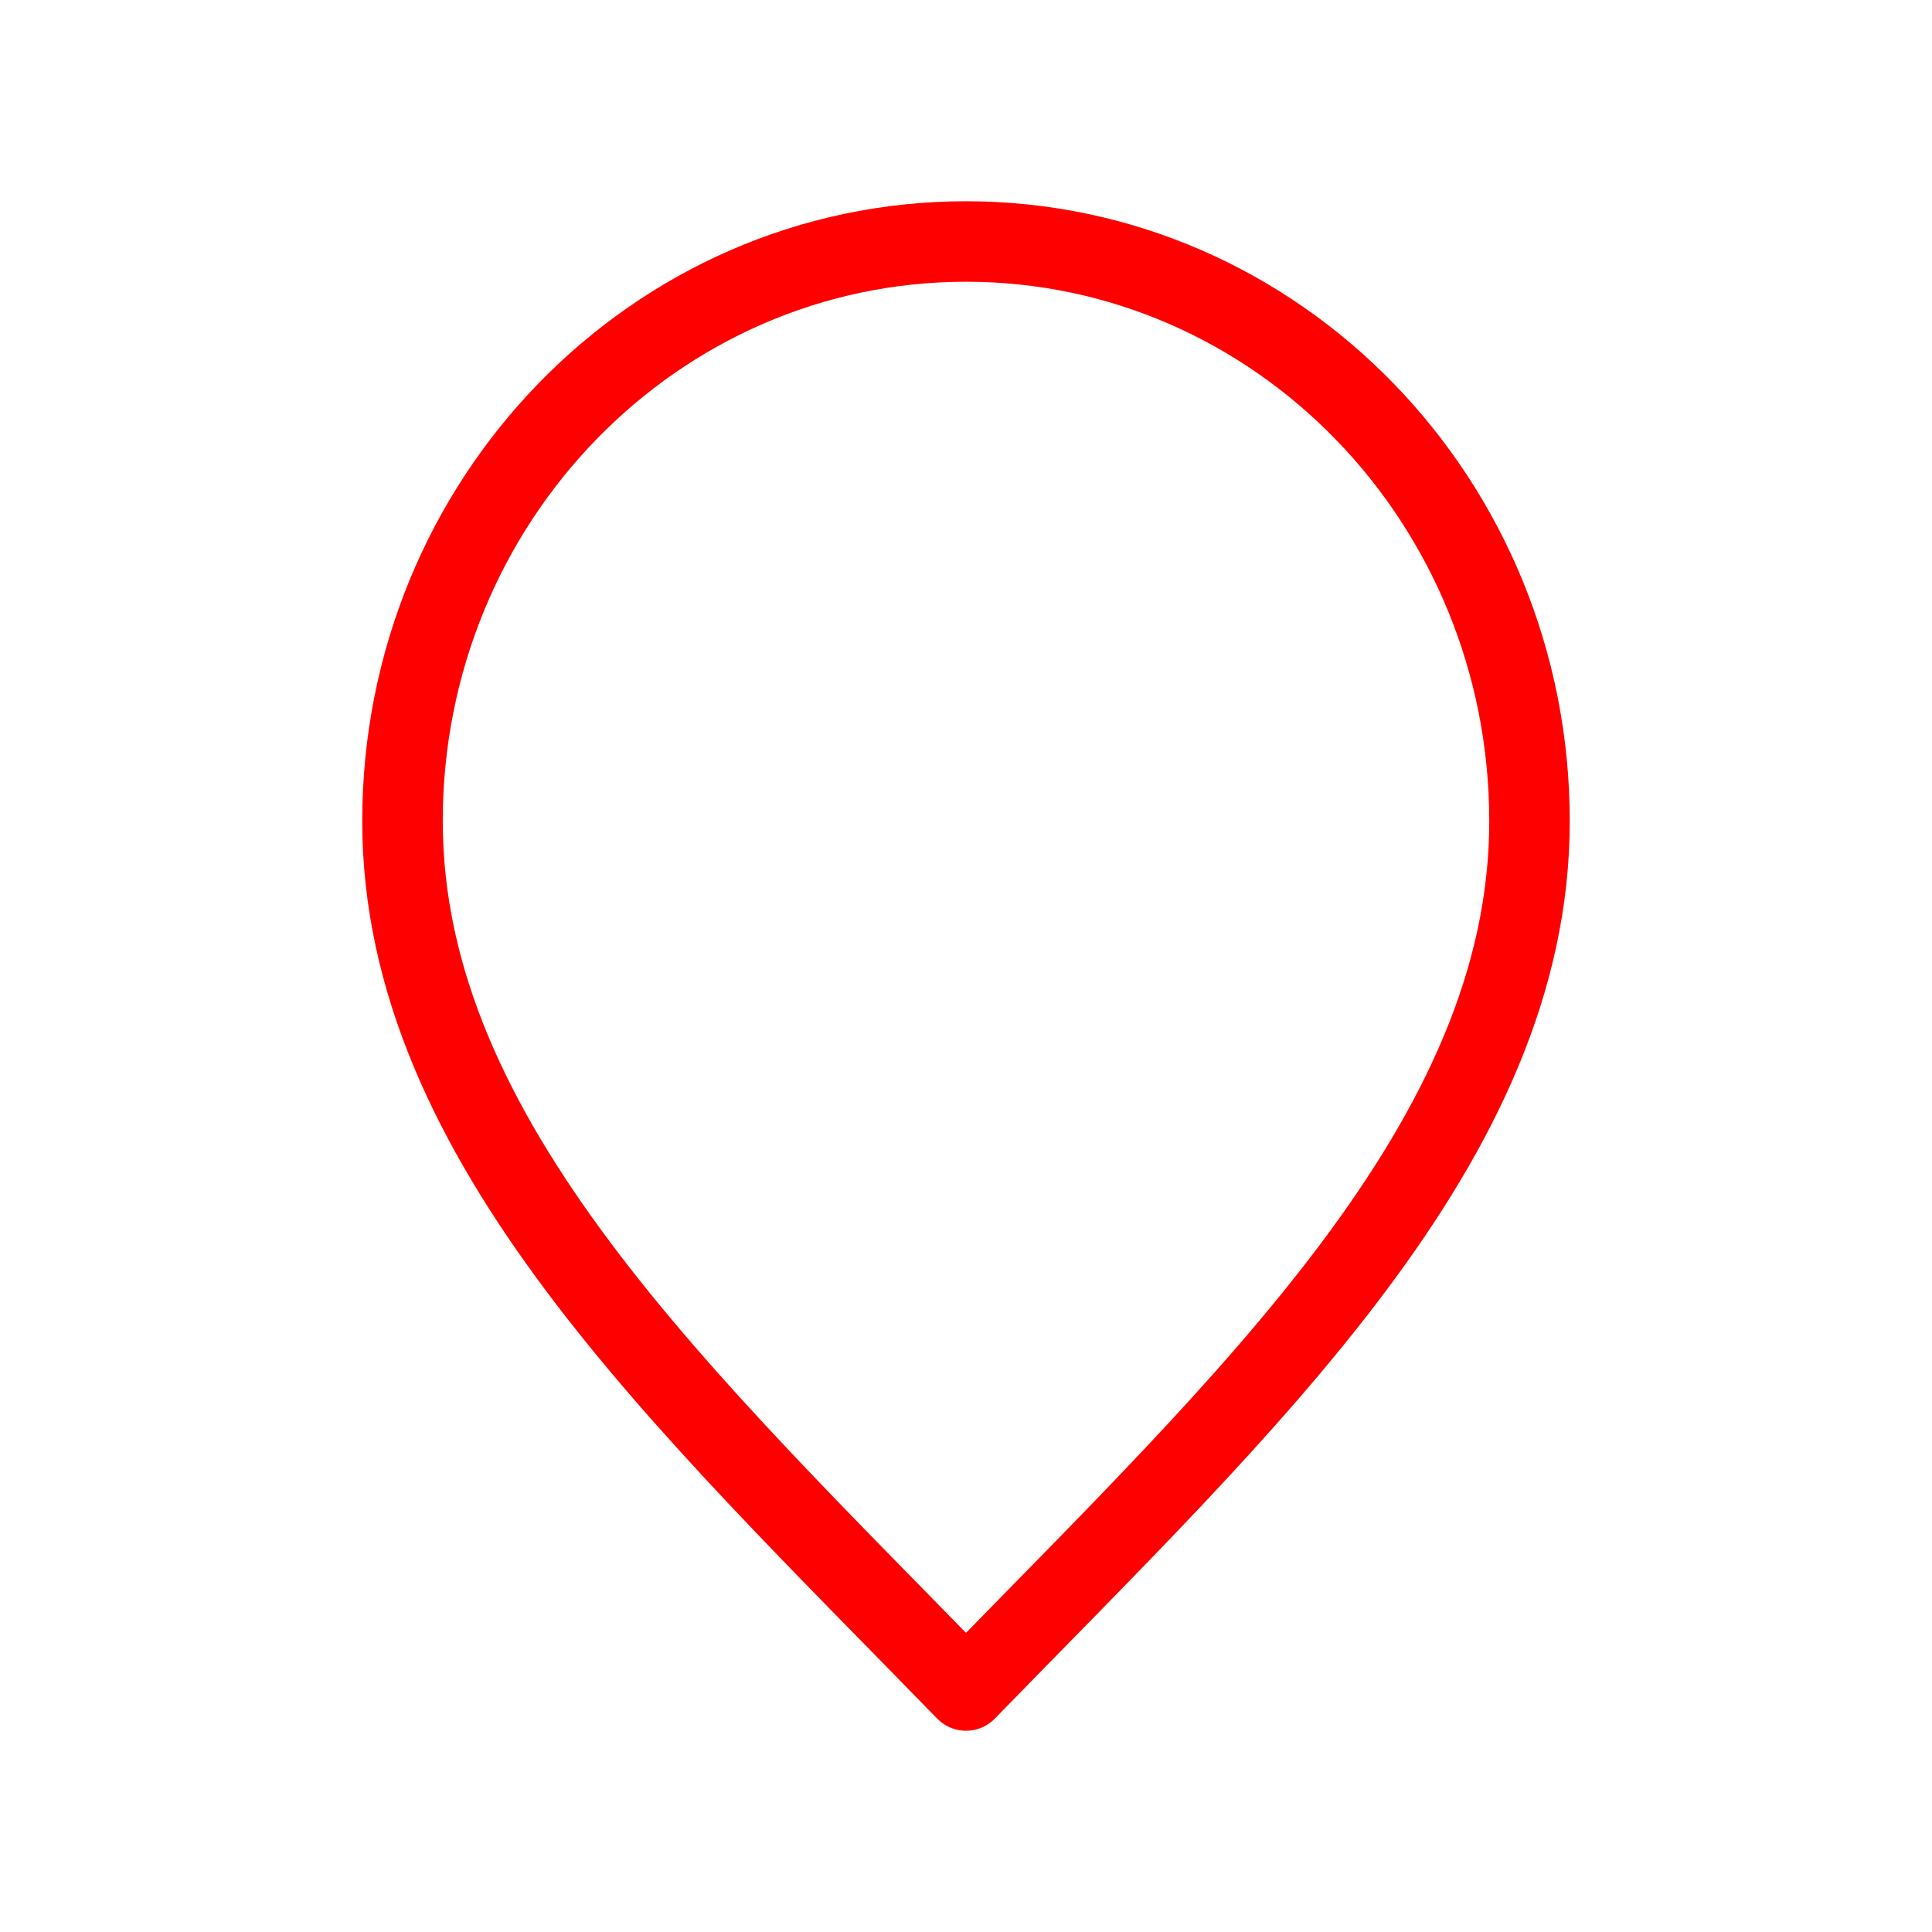
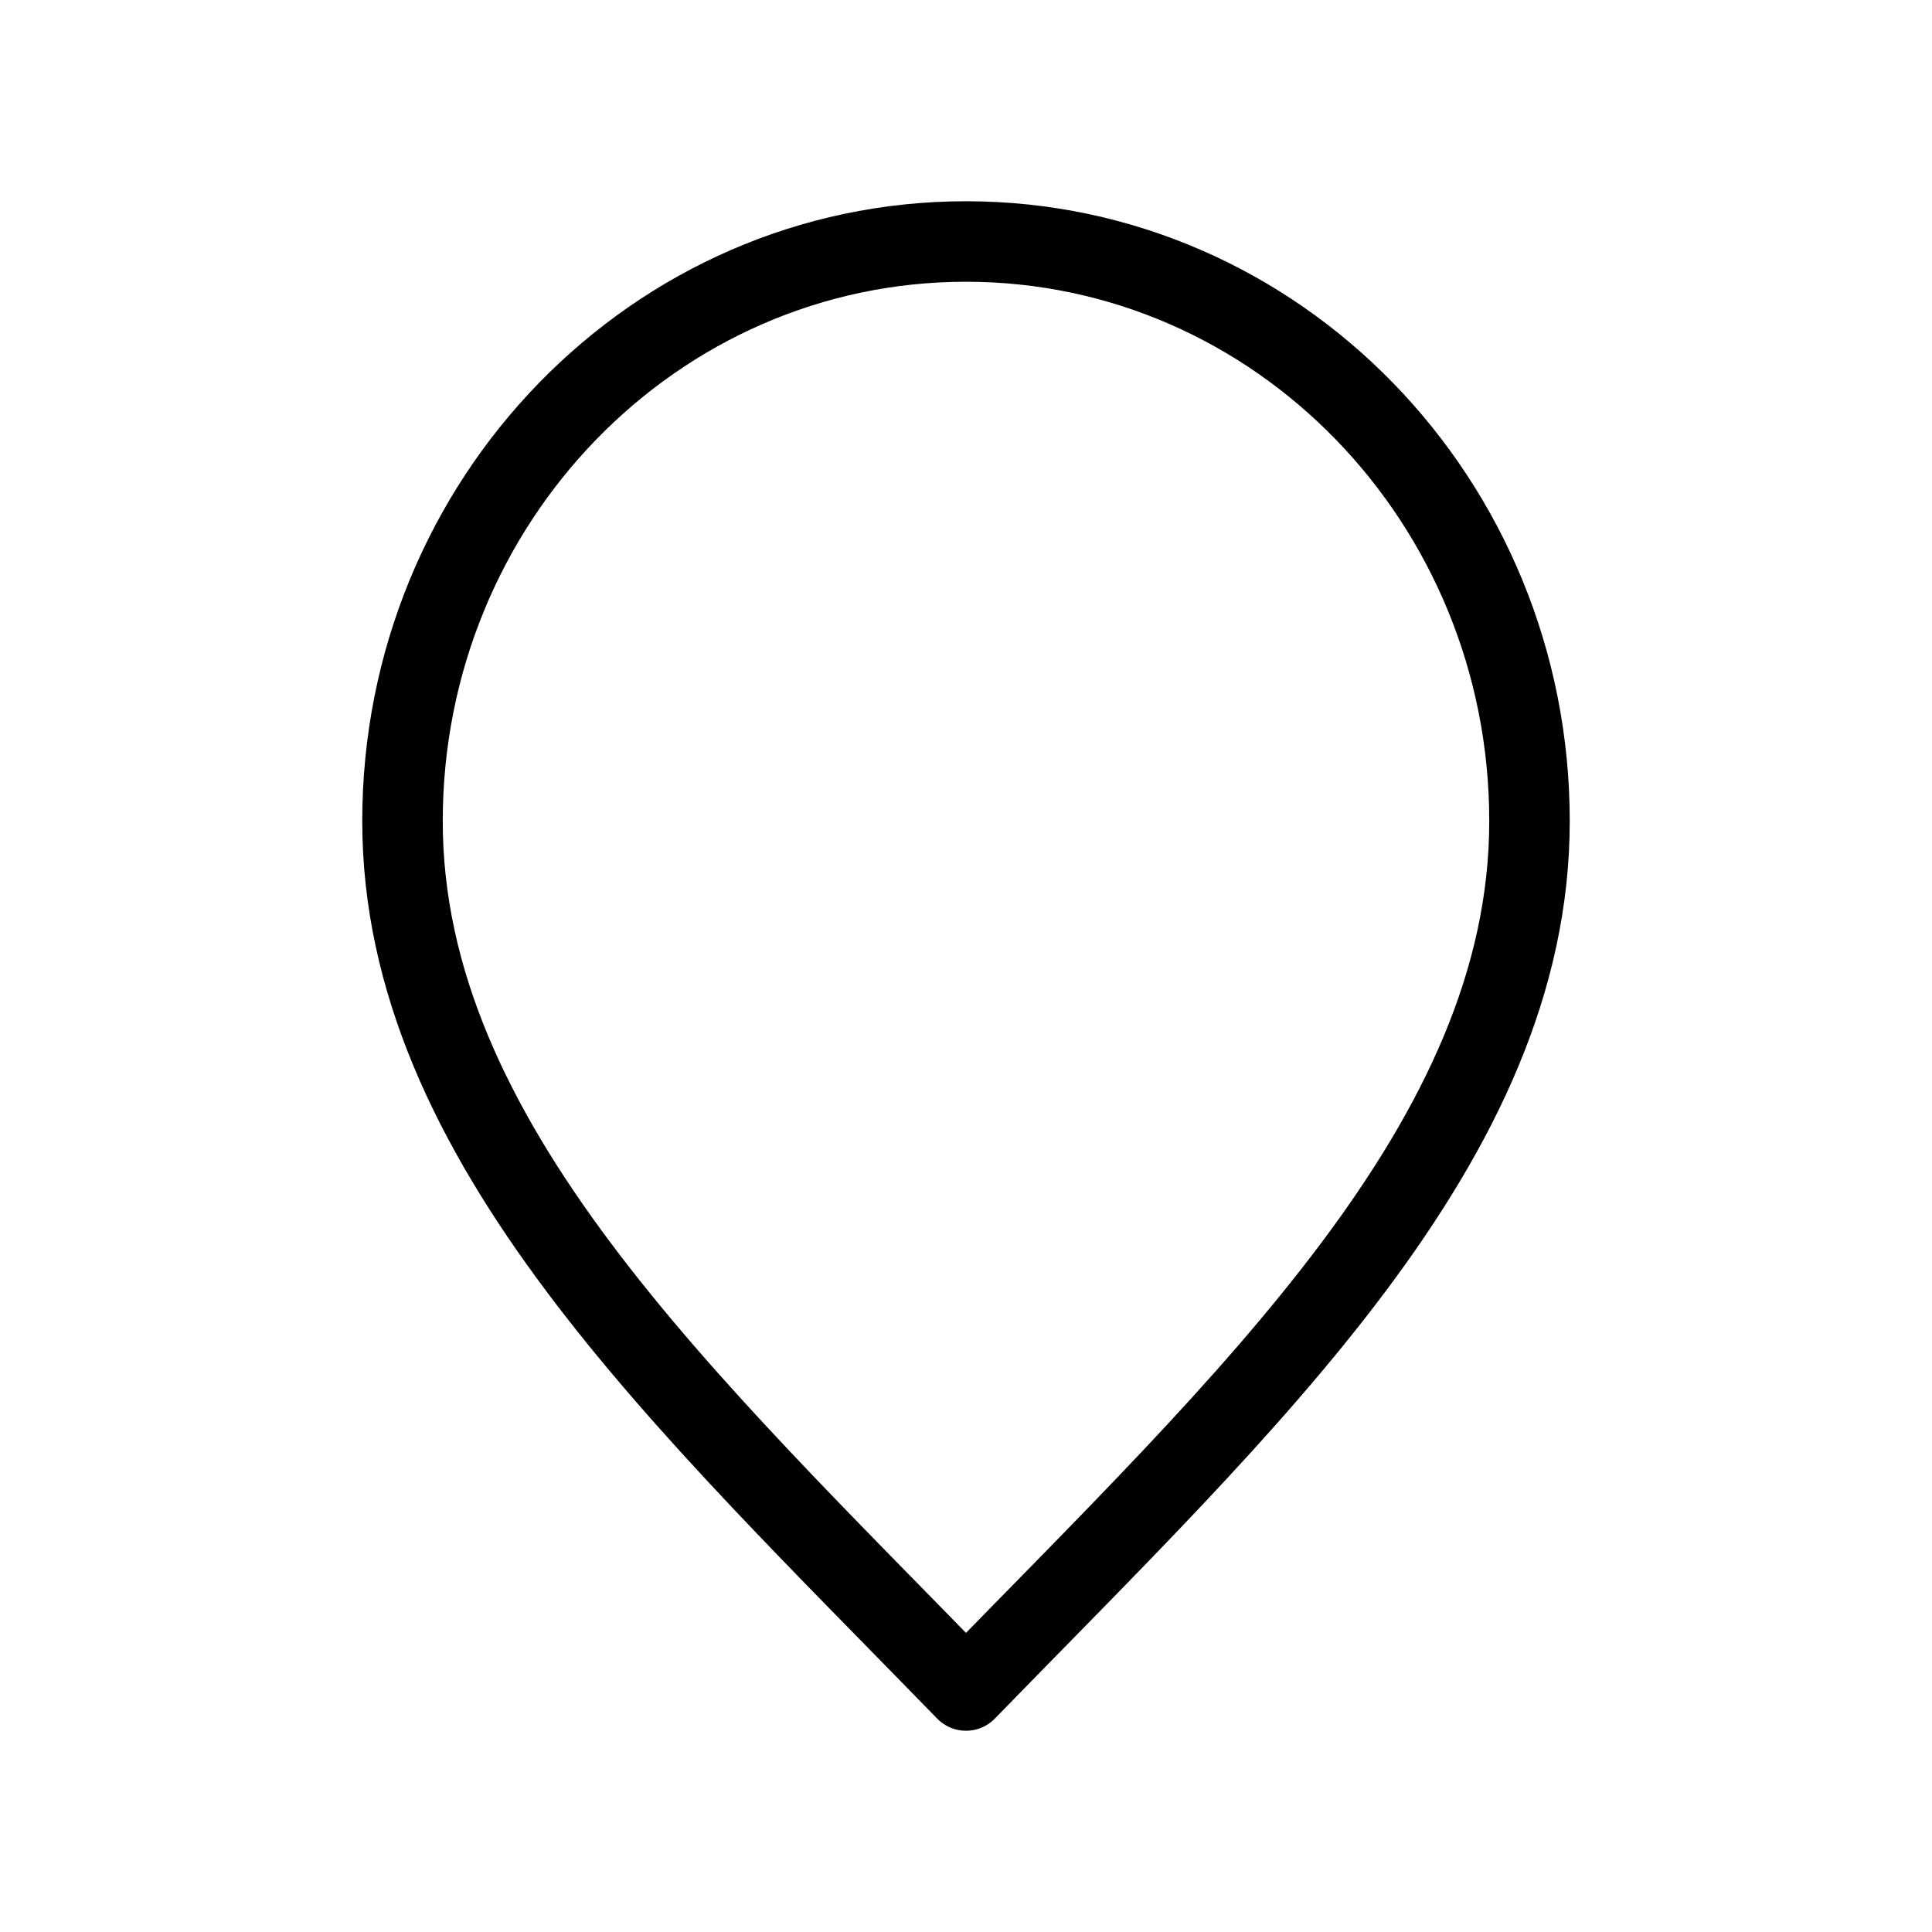
<svg xmlns="http://www.w3.org/2000/svg" width="800px" height="800px" viewBox="0 0 24 24" fill="none">
-   <path d="M12 21C15.5 17.4 19 14.176 19 10.2C19 6.224 15.866 3 12 3C8.134 3 5 6.224 5 10.2C5 14.176 8.5 17.4 12 21Z" stroke="#ff0000" stroke-width="1" stroke-linecap="round" stroke-linejoin="round" />
+   <path d="M12 21C15.5 17.4 19 14.176 19 10.2C19 6.224 15.866 3 12 3C8.134 3 5 6.224 5 10.2C5 14.176 8.5 17.4 12 21Z" stroke="#000000" stroke-width="1" stroke-linecap="round" stroke-linejoin="round" />
</svg>
